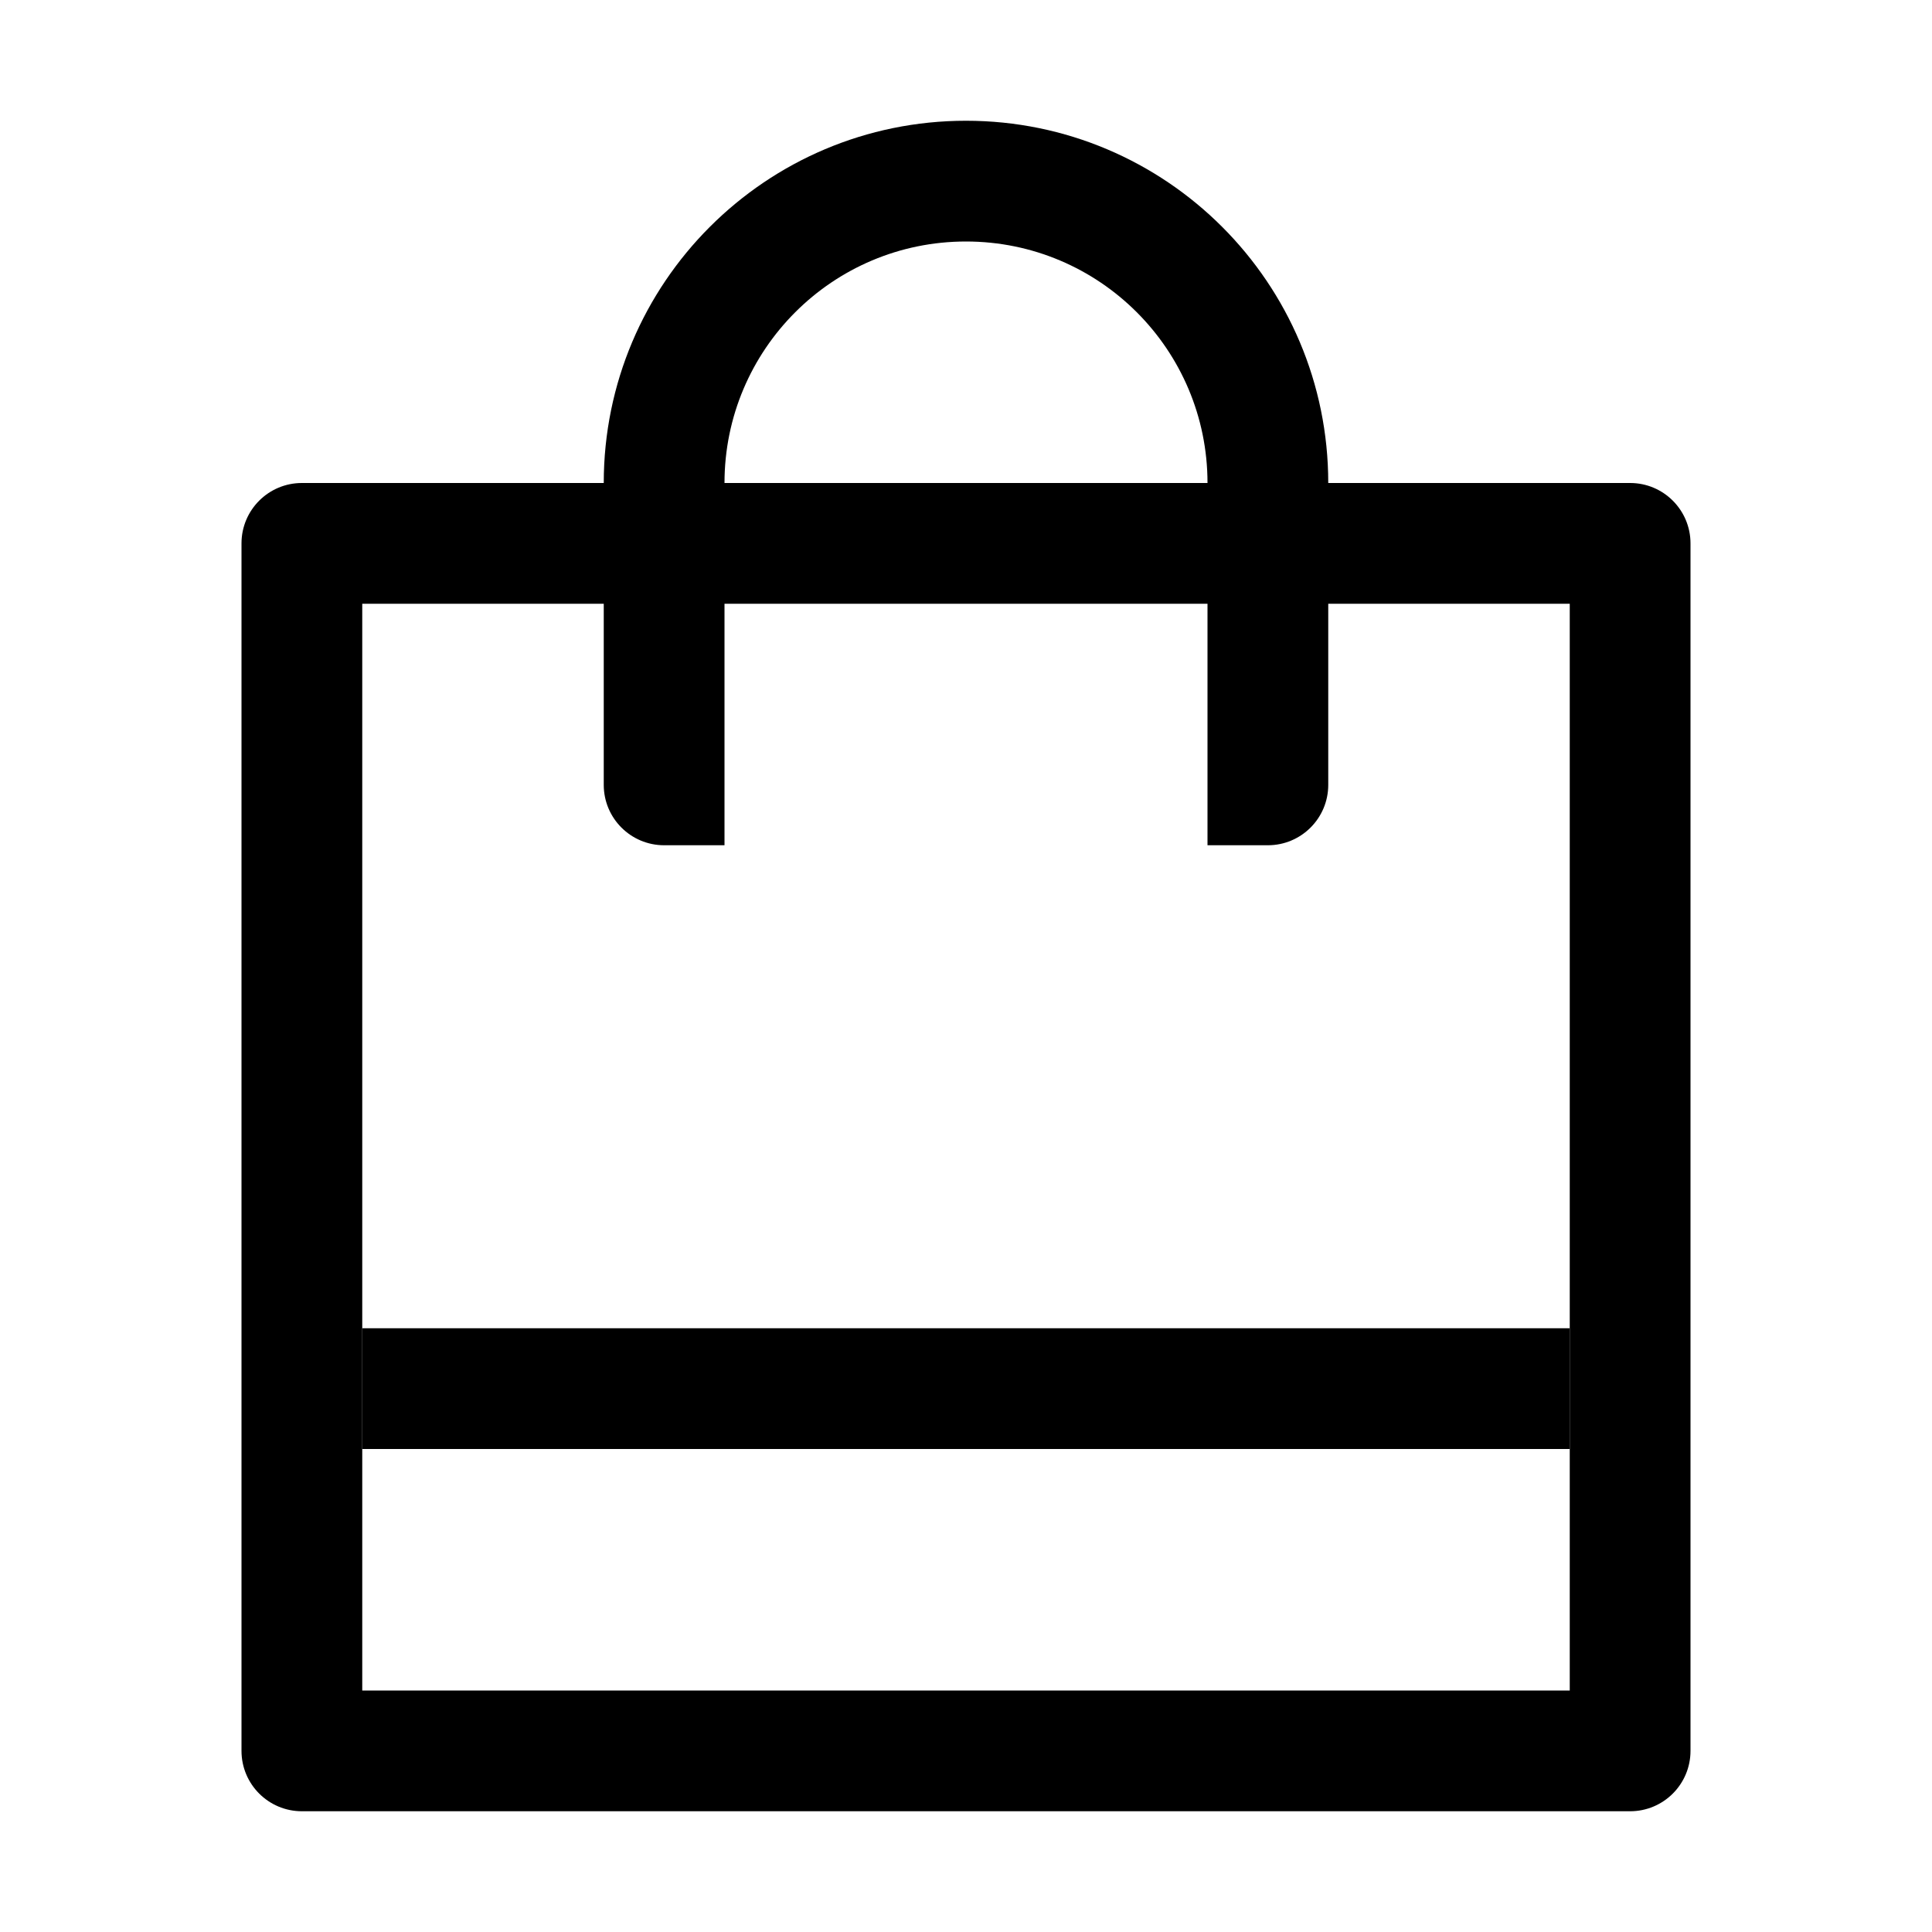
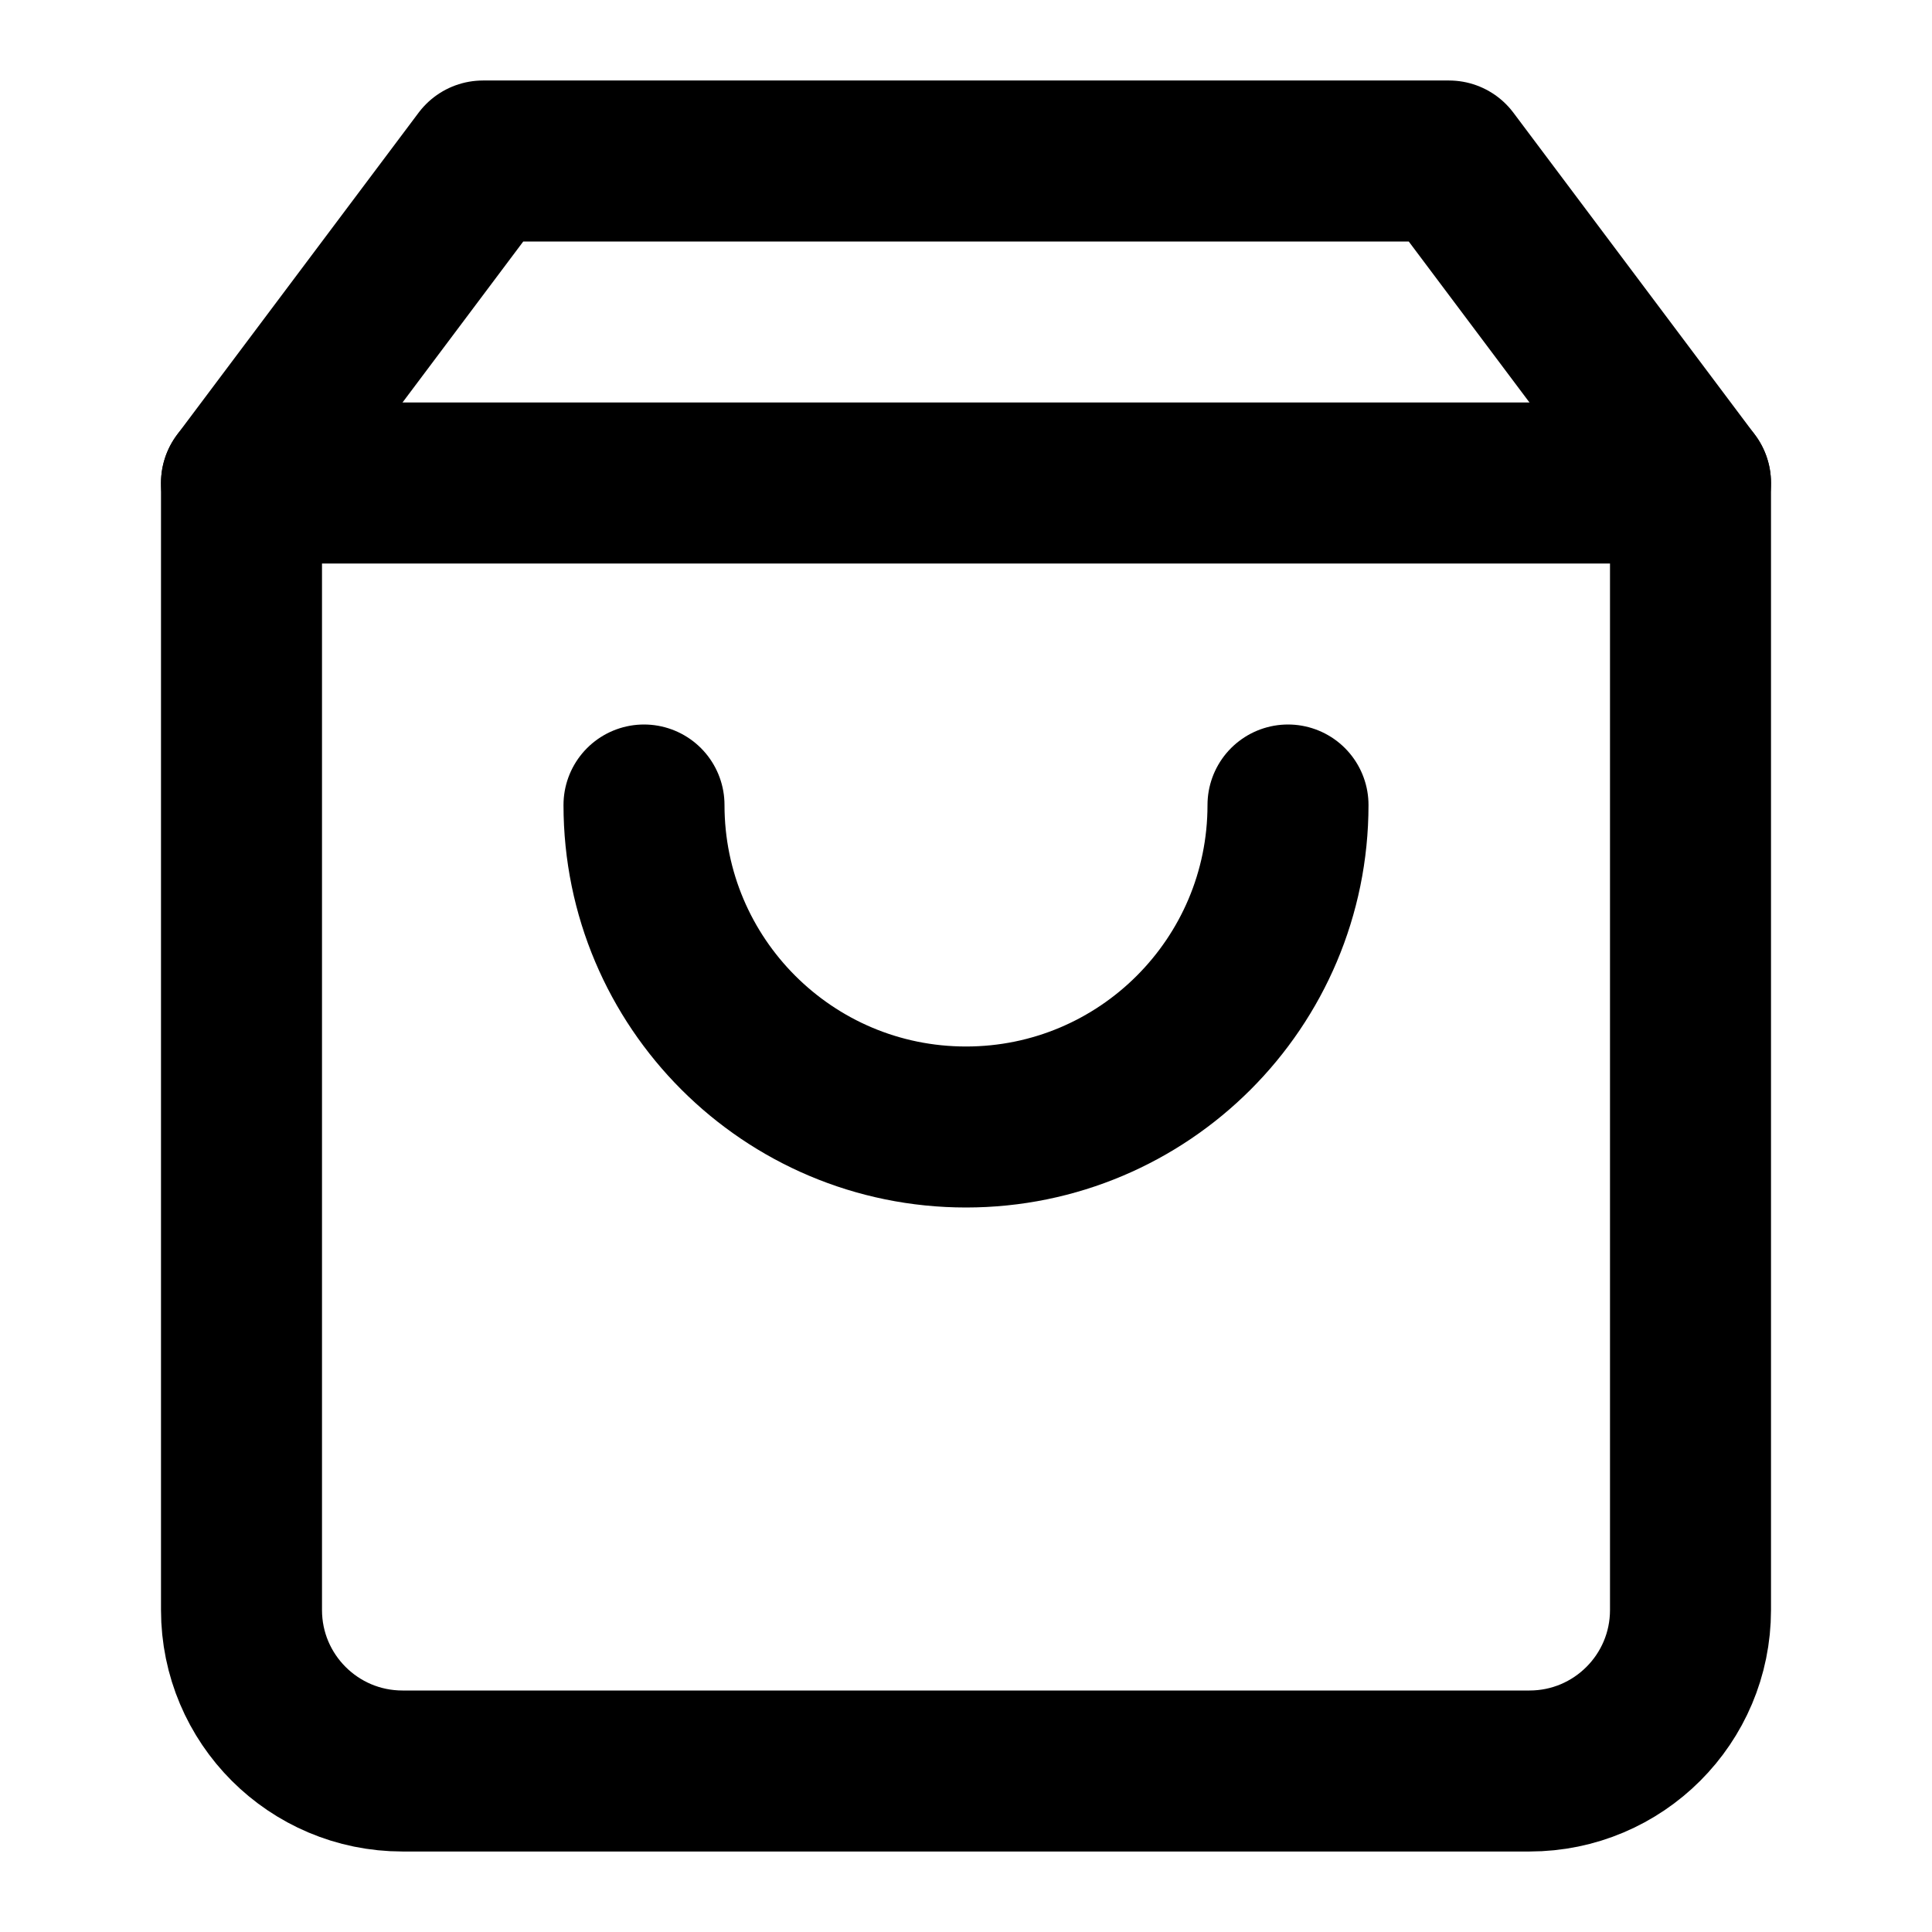
- <svg xmlns="http://www.w3.org/2000/svg" width="800px" height="800px" viewBox="0 0 1024 1024">
-   <path fill="#000000" d="M704 320v96a32 32 0 0 1-32 32h-32V320H384v128h-32a32 32 0 0 1-32-32v-96H192v576h640V320H704zm-384-64a192 192 0 1 1 384 0h160a32 32 0 0 1 32 32v640a32 32 0 0 1-32 32H160a32 32 0 0 1-32-32V288a32 32 0 0 1 32-32h160zm64 0h256a128 128 0 1 0-256 0z" />
-   <path fill="#000000" d="M192 704h640v64H192z" />
+ <svg xmlns="http://www.w3.org/2000/svg" width="24" height="24" viewBox="0 0 24 24" fill="none" stroke="currentColor" stroke-width="2" stroke-linecap="round" stroke-linejoin="round" class="feather feather-shopping-bag">
+   <path d="M6 2L3 6v14a2 2 0 0 0 2 2h14a2 2 0 0 0 2-2V6l-3-4z" />
+   <line x1="3" y1="6" x2="21" y2="6" />
+   <path d="M16 10a4 4 0 0 1-8 0" />
</svg>
